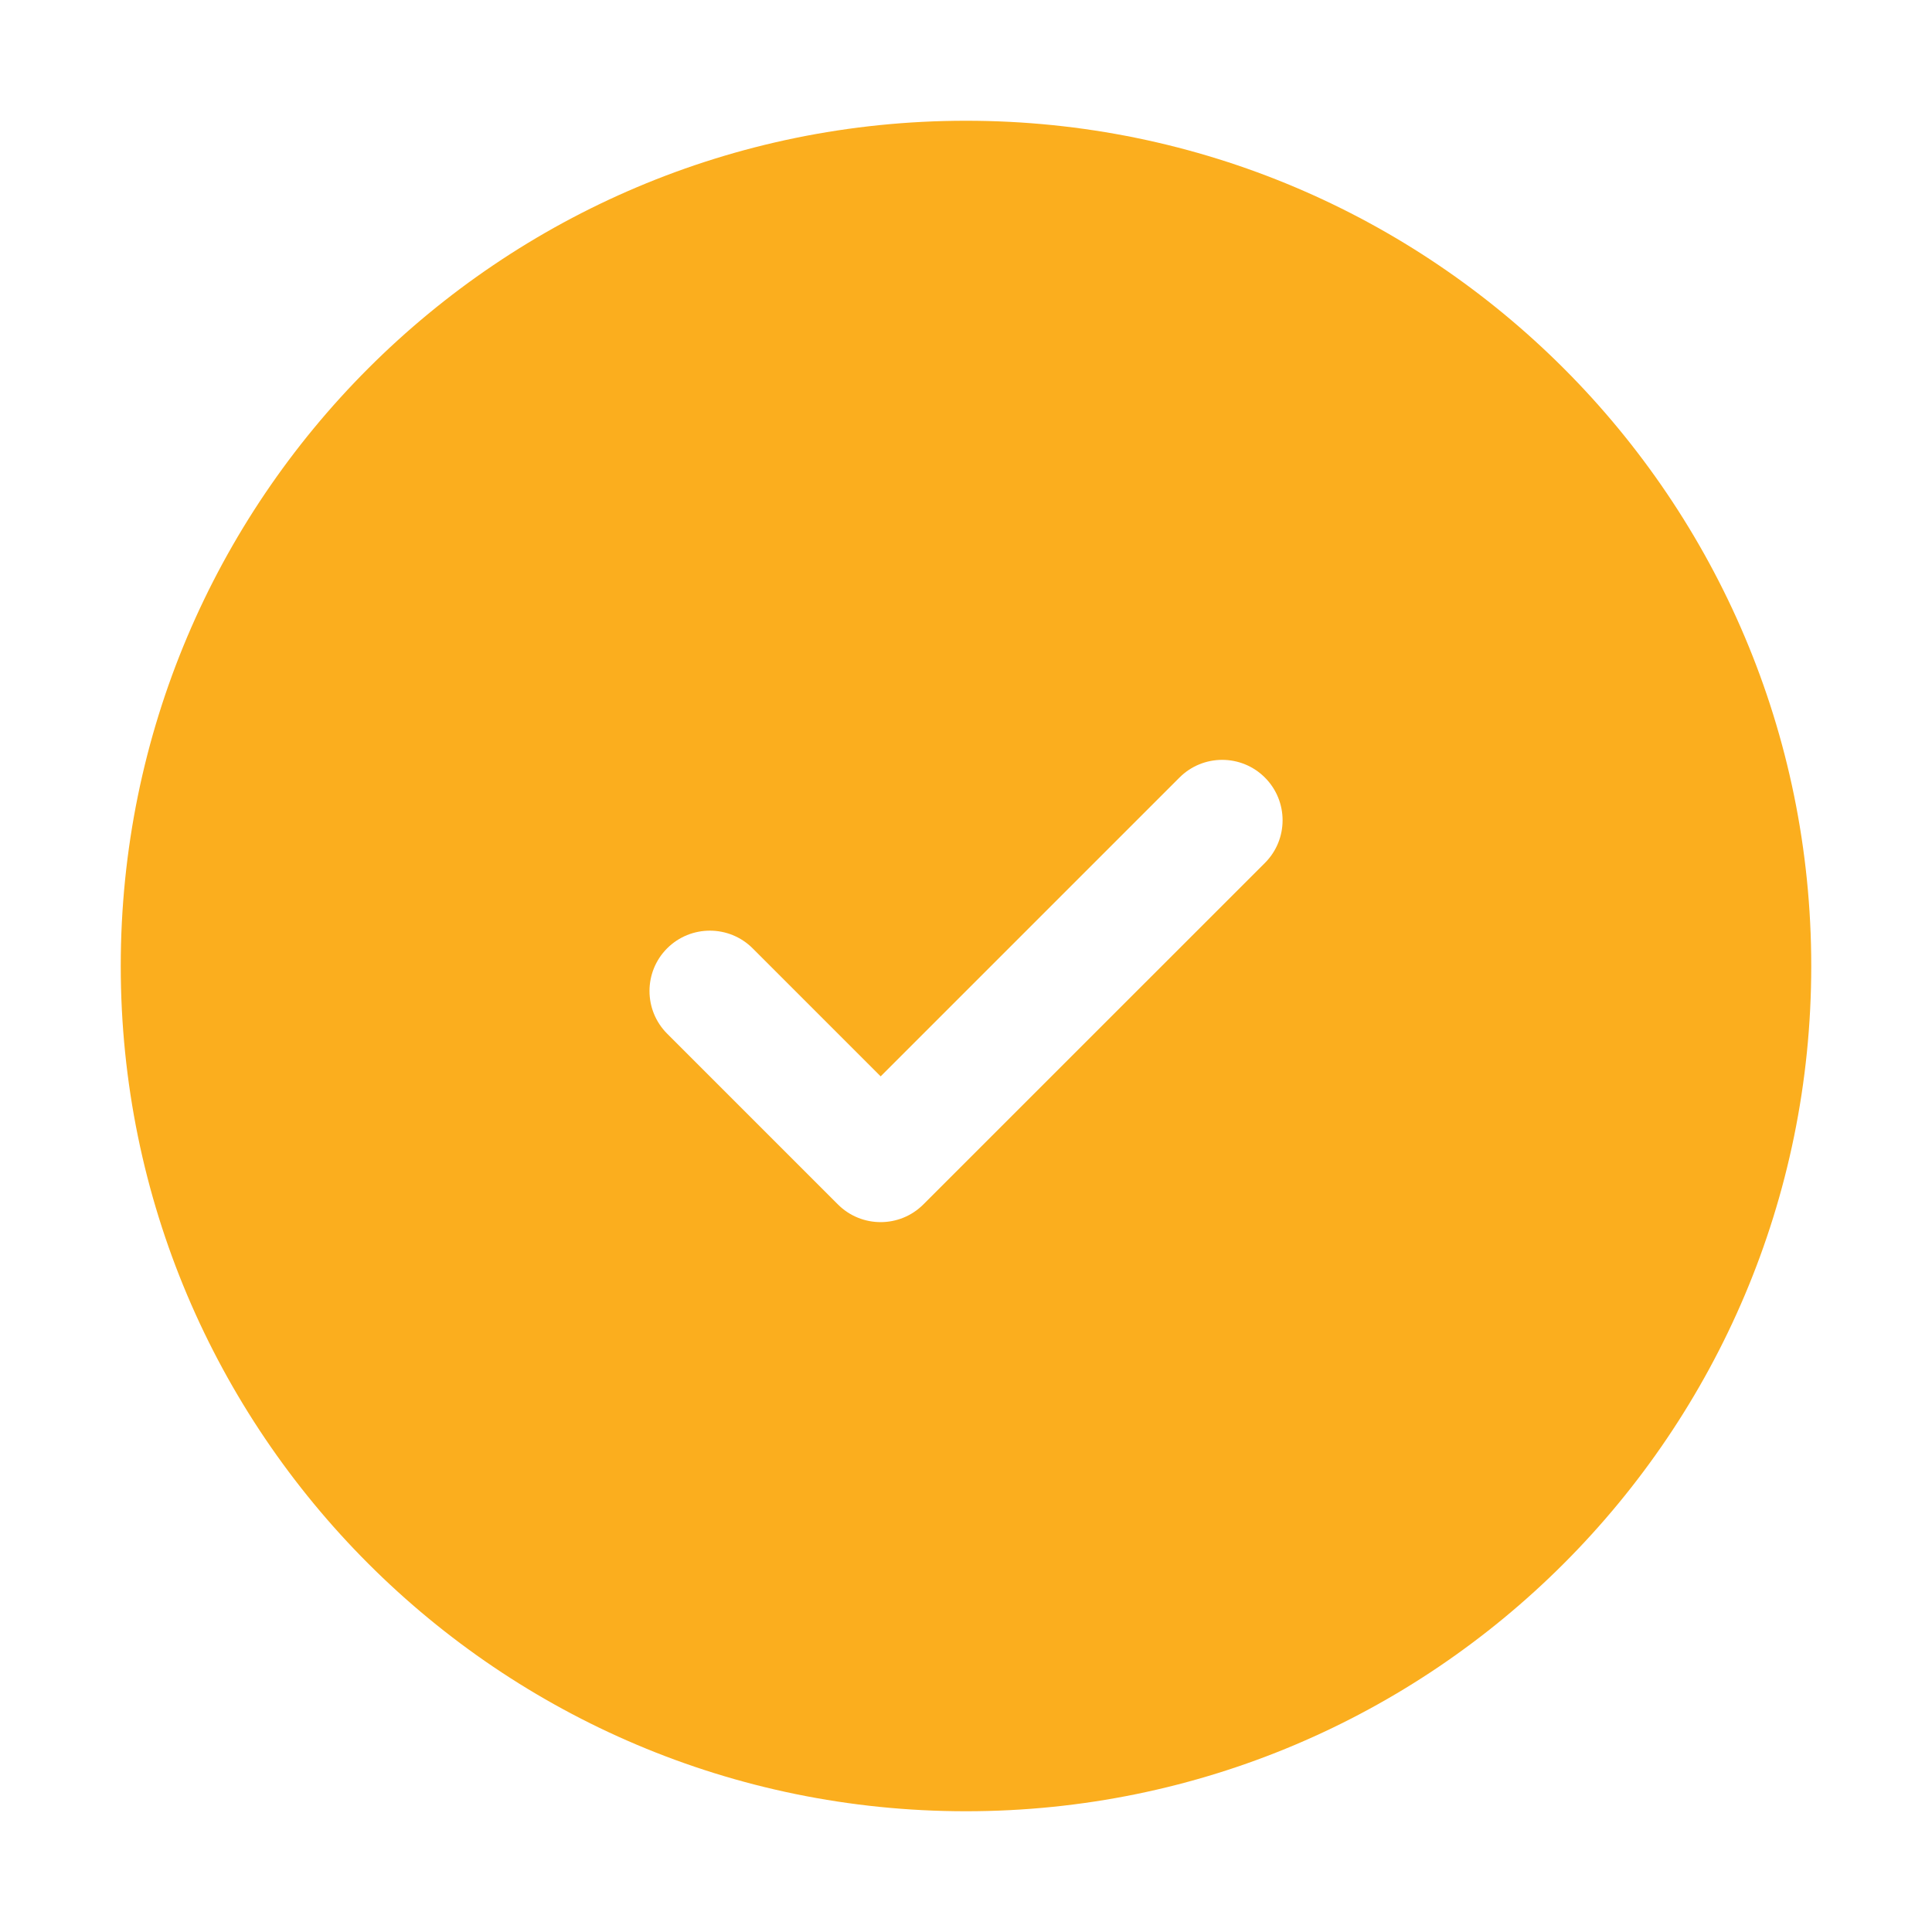
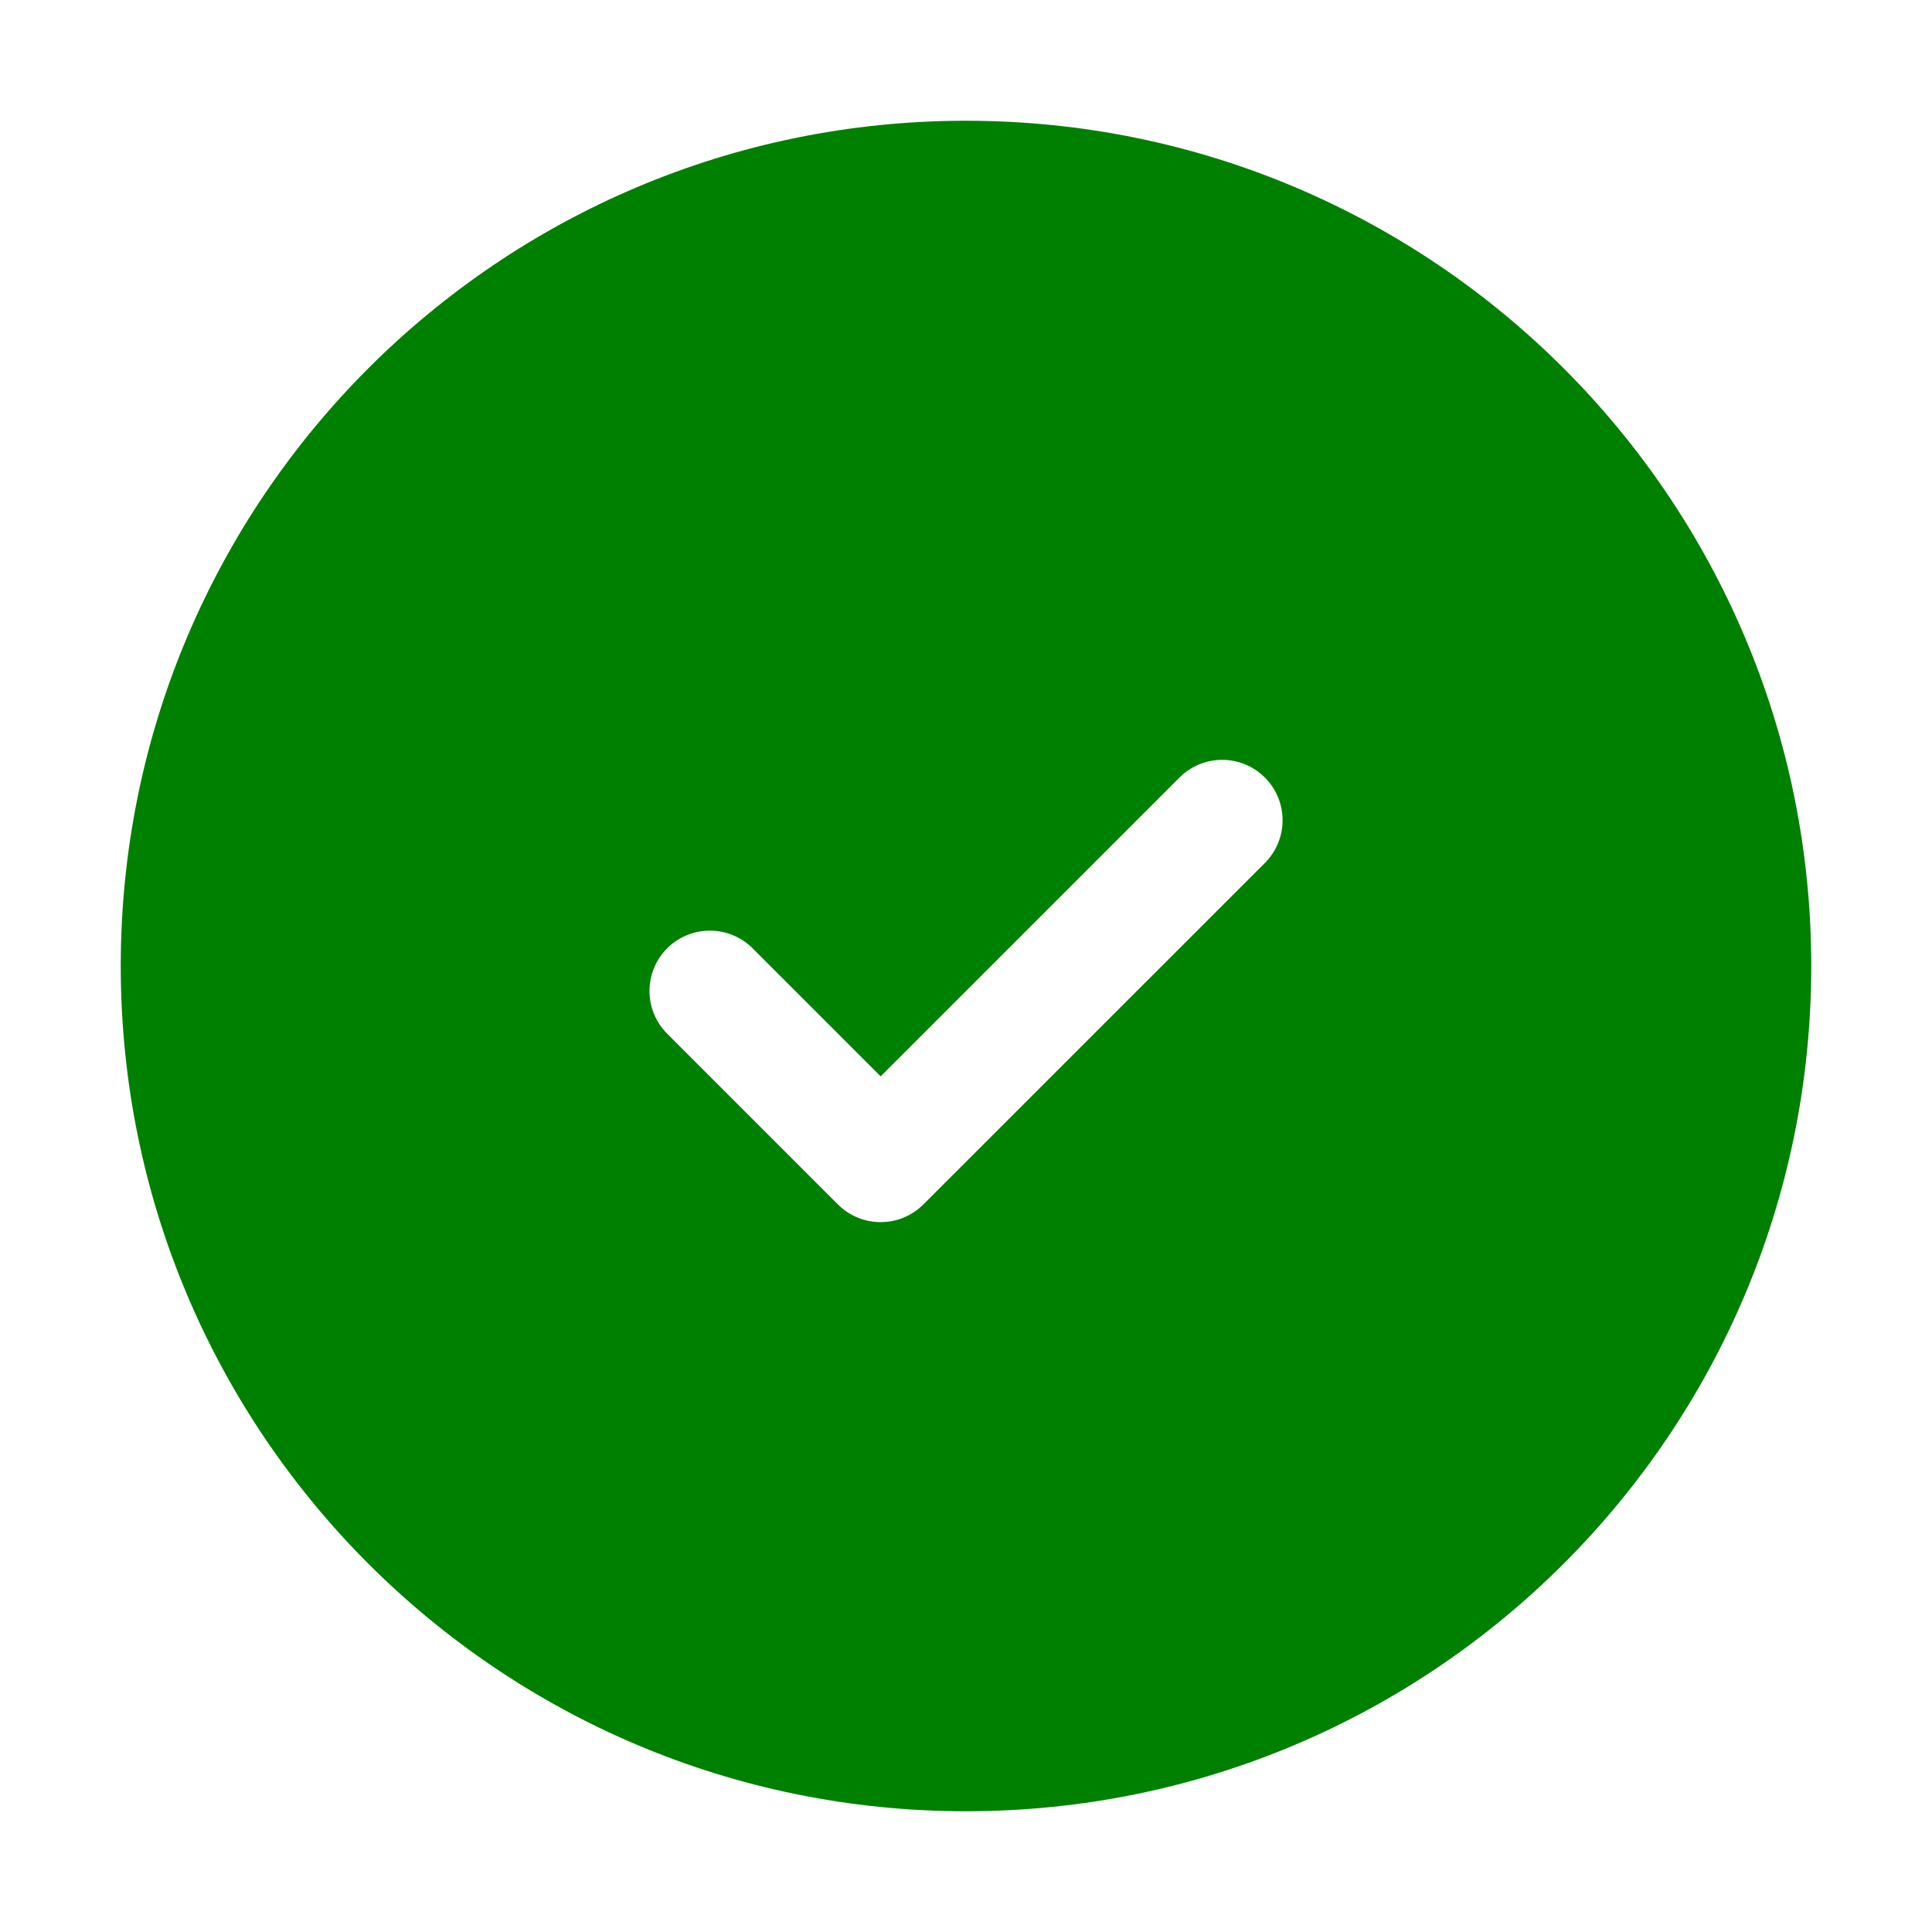
<svg xmlns="http://www.w3.org/2000/svg" width="800px" height="800px" viewBox="0 0 24 24" fill="none">
  <g id="SVGRepo_bgCarrier" stroke-width="0" />
  <g id="SVGRepo_tracerCarrier" stroke-linecap="round" stroke-linejoin="round" />
  <g id="SVGRepo_iconCarrier">
-     <path fill-rule="evenodd" clip-rule="evenodd" d="M1.5 12C1.5 6.201 6.201 1.5 12 1.5C17.799 1.5 22.5 6.201 22.5 12C22.5 17.799 17.799 22.5 12 22.5C6.201 22.5 1.5 17.799 1.5 12ZM15.713 10.72C16.006 10.427 16.006 9.952 15.713 9.659C15.42 9.366 14.945 9.366 14.652 9.659L10.94 13.371L9.349 11.78C9.056 11.488 8.581 11.488 8.288 11.78C7.995 12.073 7.995 12.548 8.288 12.841L10.409 14.962C10.702 15.255 11.177 15.255 11.47 14.962L15.713 10.72Z" fill="#FBAE1E" />
+     <path fill-rule="evenodd" clip-rule="evenodd" d="M1.5 12C1.5 6.201 6.201 1.5 12 1.5C17.799 1.5 22.5 6.201 22.5 12C22.5 17.799 17.799 22.5 12 22.5C6.201 22.5 1.5 17.799 1.5 12ZM15.713 10.72C16.006 10.427 16.006 9.952 15.713 9.659C15.42 9.366 14.945 9.366 14.652 9.659L10.94 13.371L9.349 11.78C9.056 11.488 8.581 11.488 8.288 11.78C7.995 12.073 7.995 12.548 8.288 12.841L10.409 14.962C10.702 15.255 11.177 15.255 11.47 14.962L15.713 10.72Z" fill="#008000" />
  </g>
</svg>
